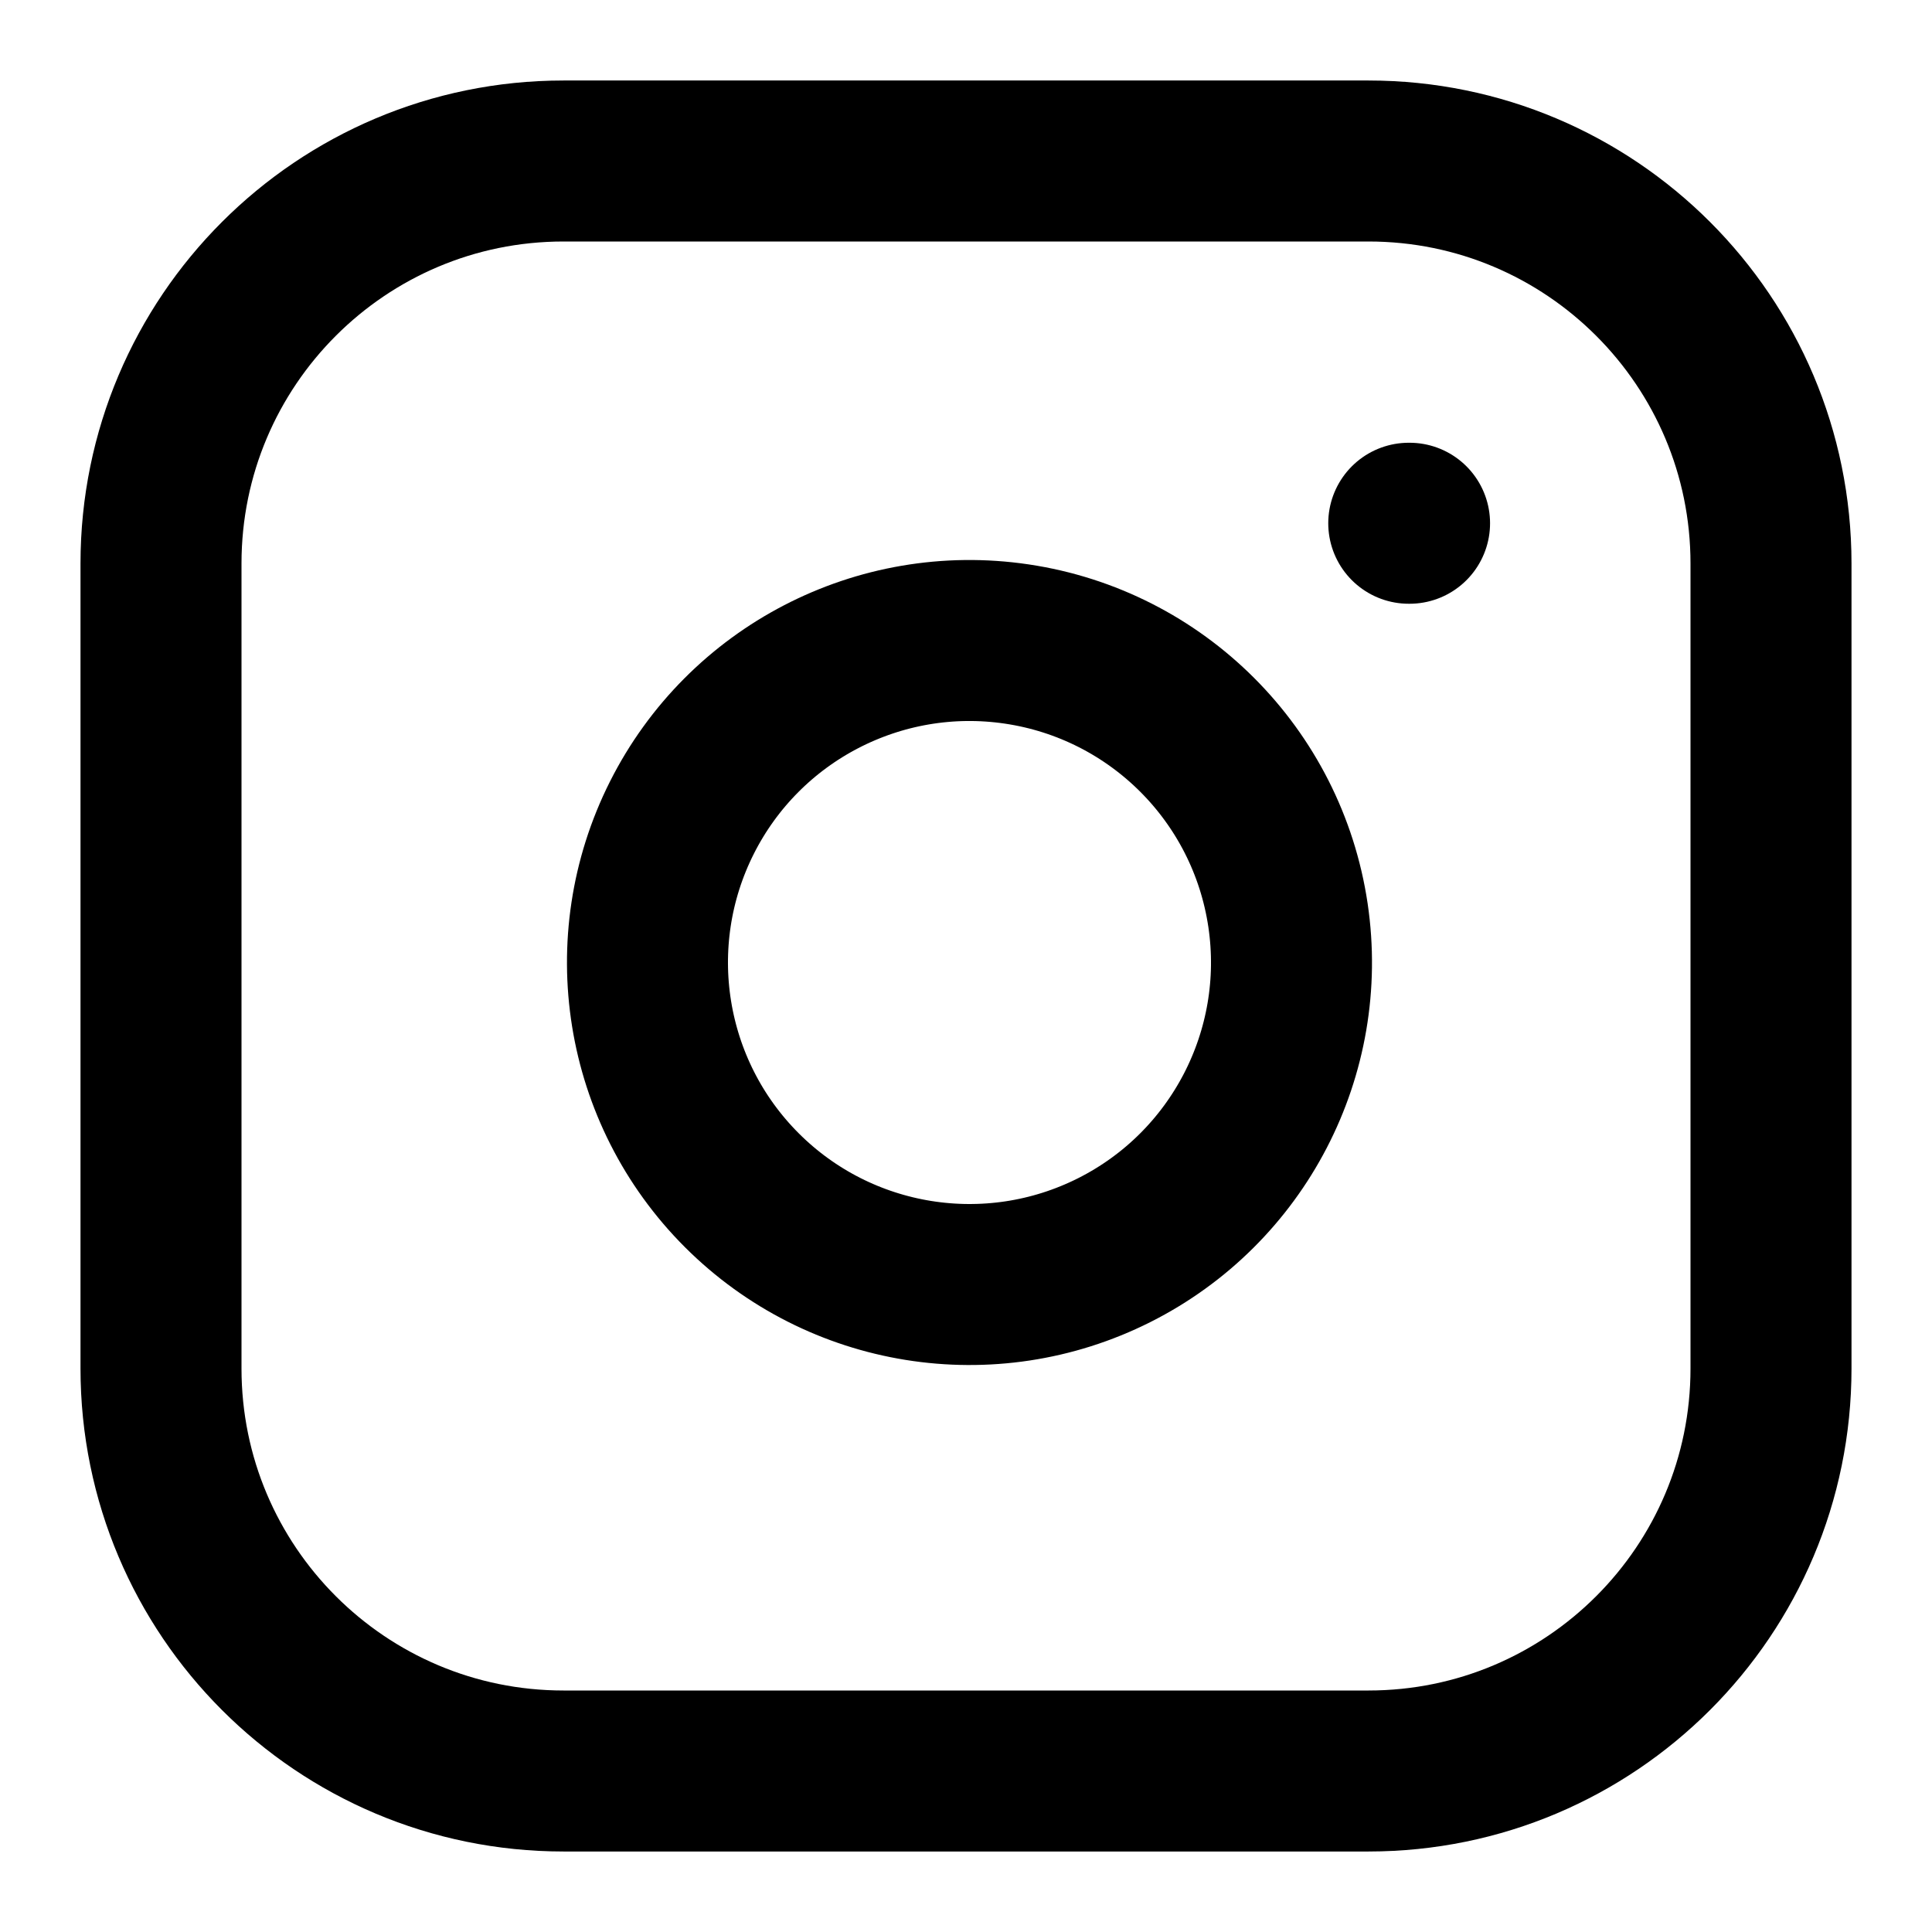
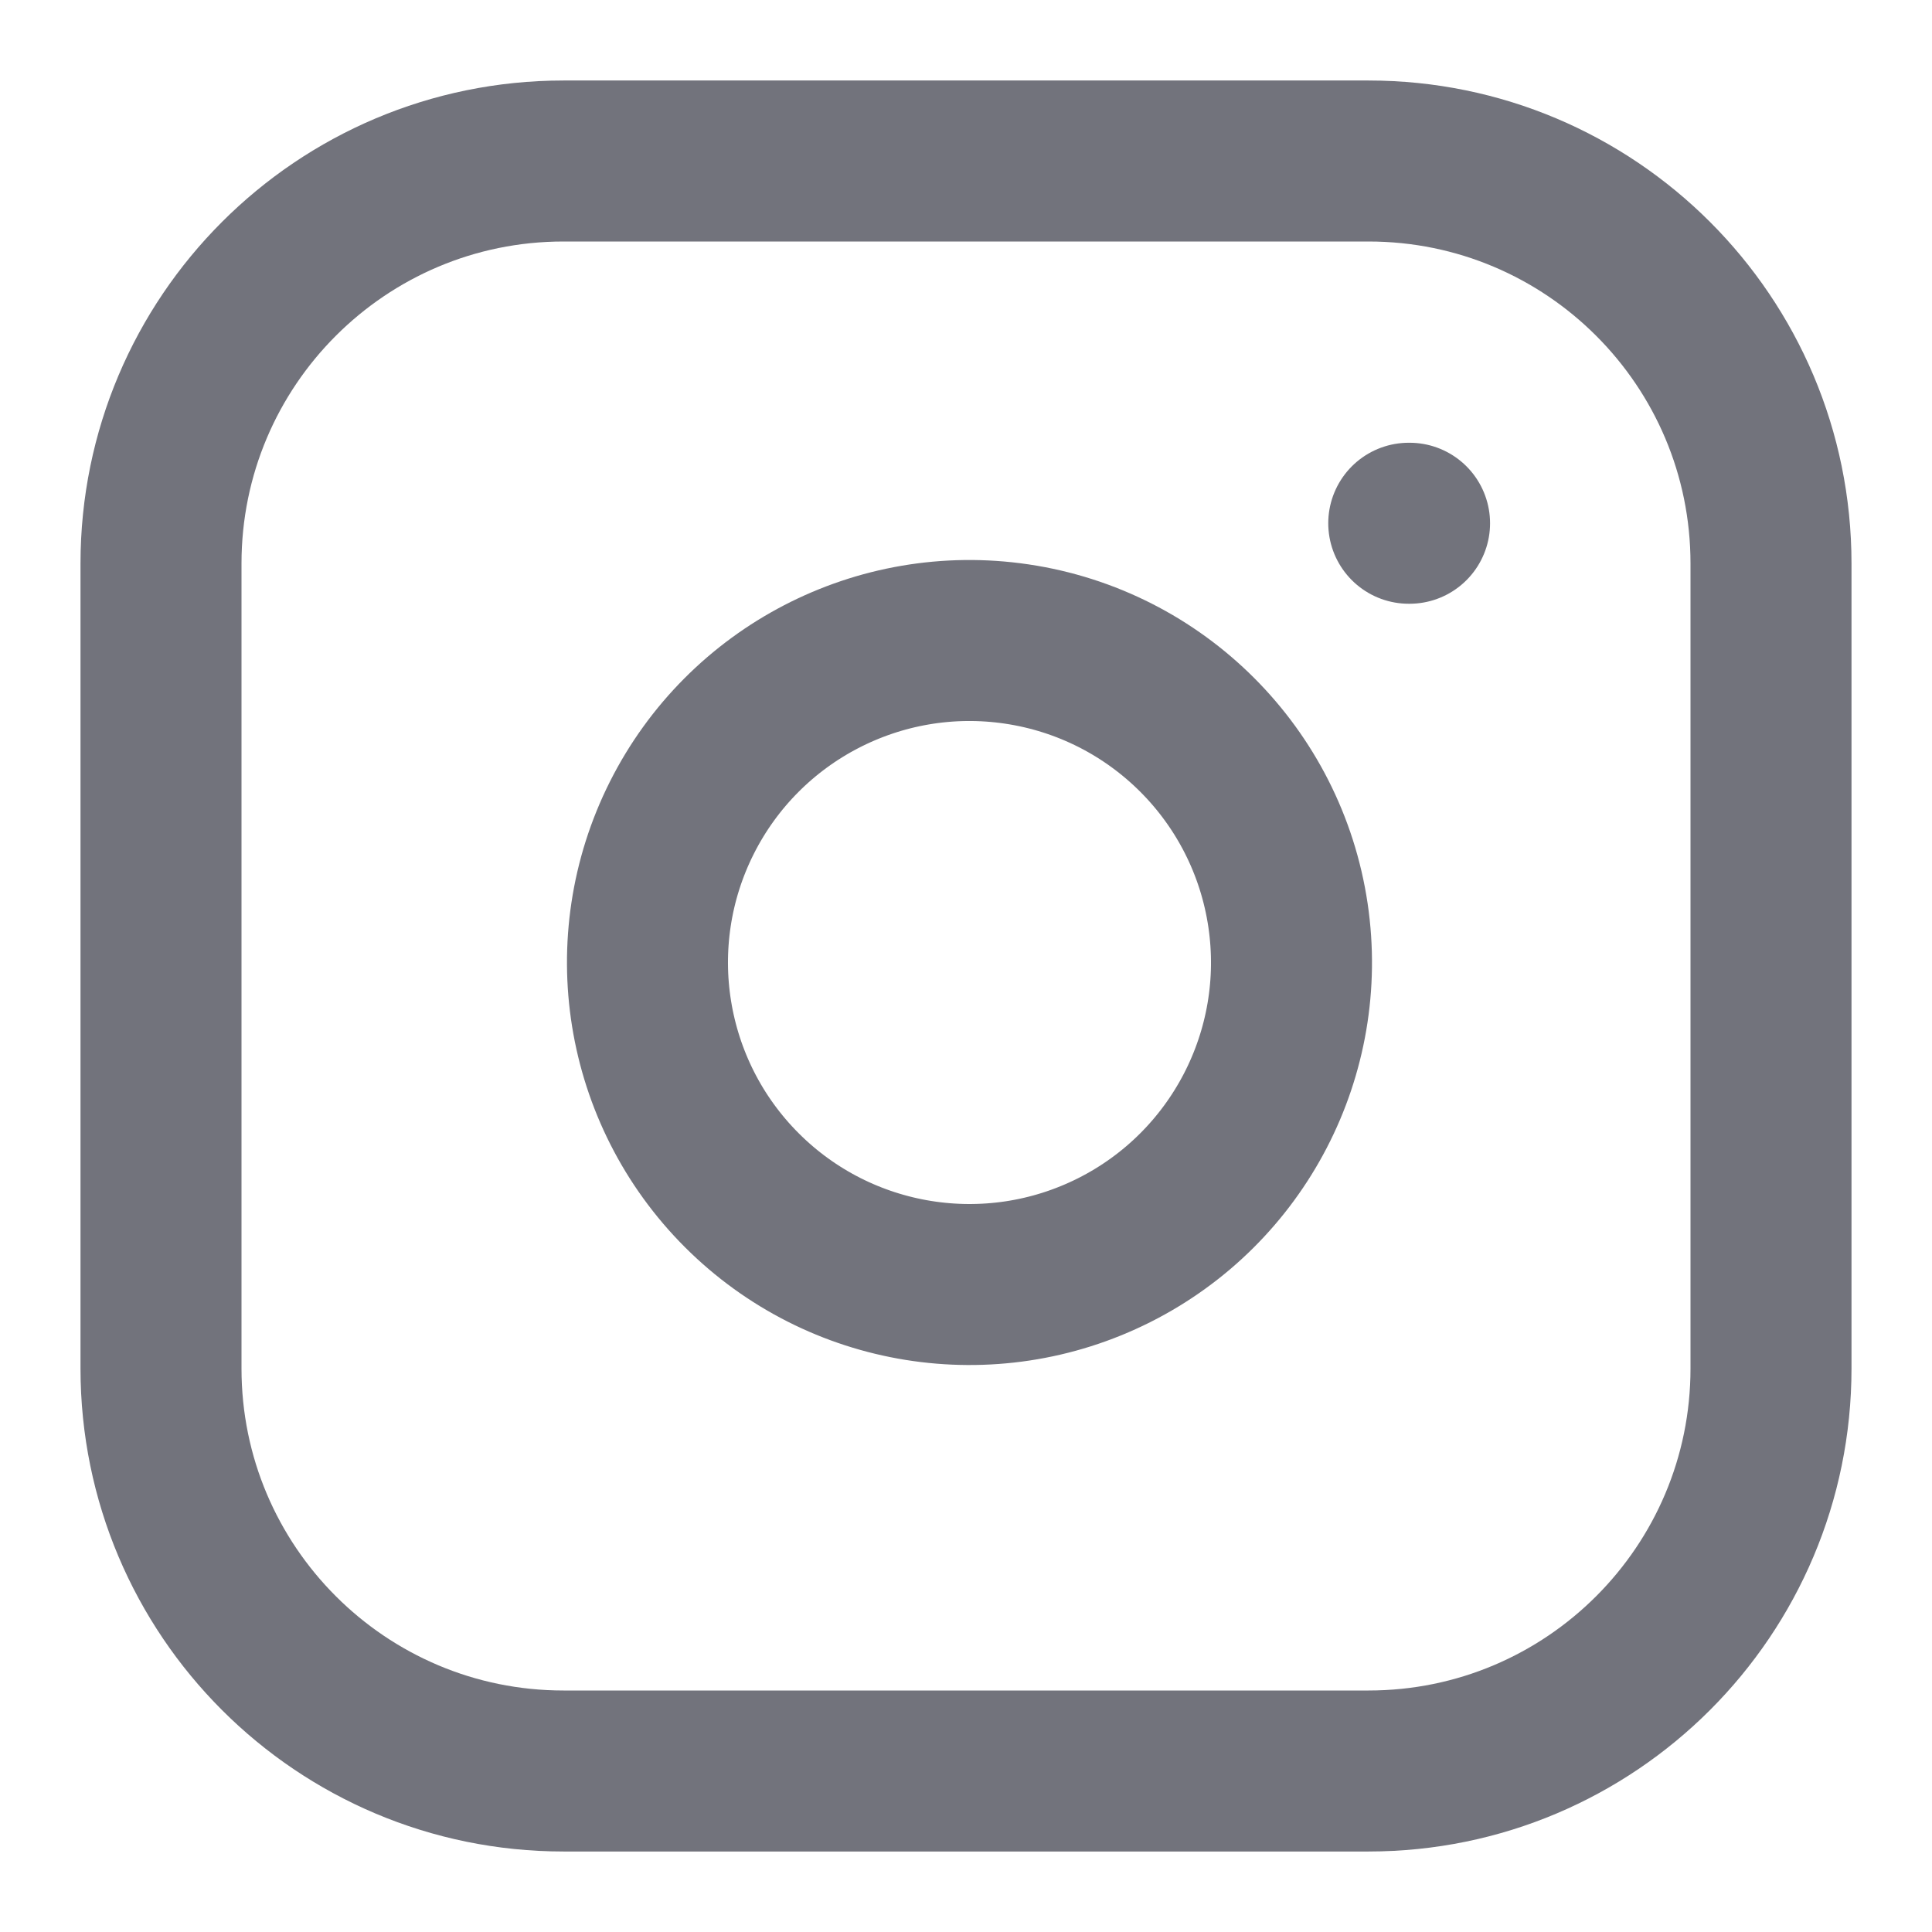
- <svg xmlns="http://www.w3.org/2000/svg" width="24" height="24" viewBox="0 0 24 24" fill="none" stroke="currentColor" stroke-width="2" stroke-linecap="round" stroke-linejoin="round" class="feather feather-instagram">
+ <svg xmlns="http://www.w3.org/2000/svg" width="24" height="24" viewBox="0 0 24 24" fill="none" stroke="#72737C" stroke-width="2" stroke-linecap="round" stroke-linejoin="round" class="feather feather-instagram">
  <rect x="2" y="2" width="20" height="20" rx="5" ry="5" />
  <path d="M16 11.37A4 4 0 1 1 12.63 8 4 4 0 0 1 16 11.37z" />
  <line x1="17.5" y1="6.5" x2="17.51" y2="6.5" />
</svg>
